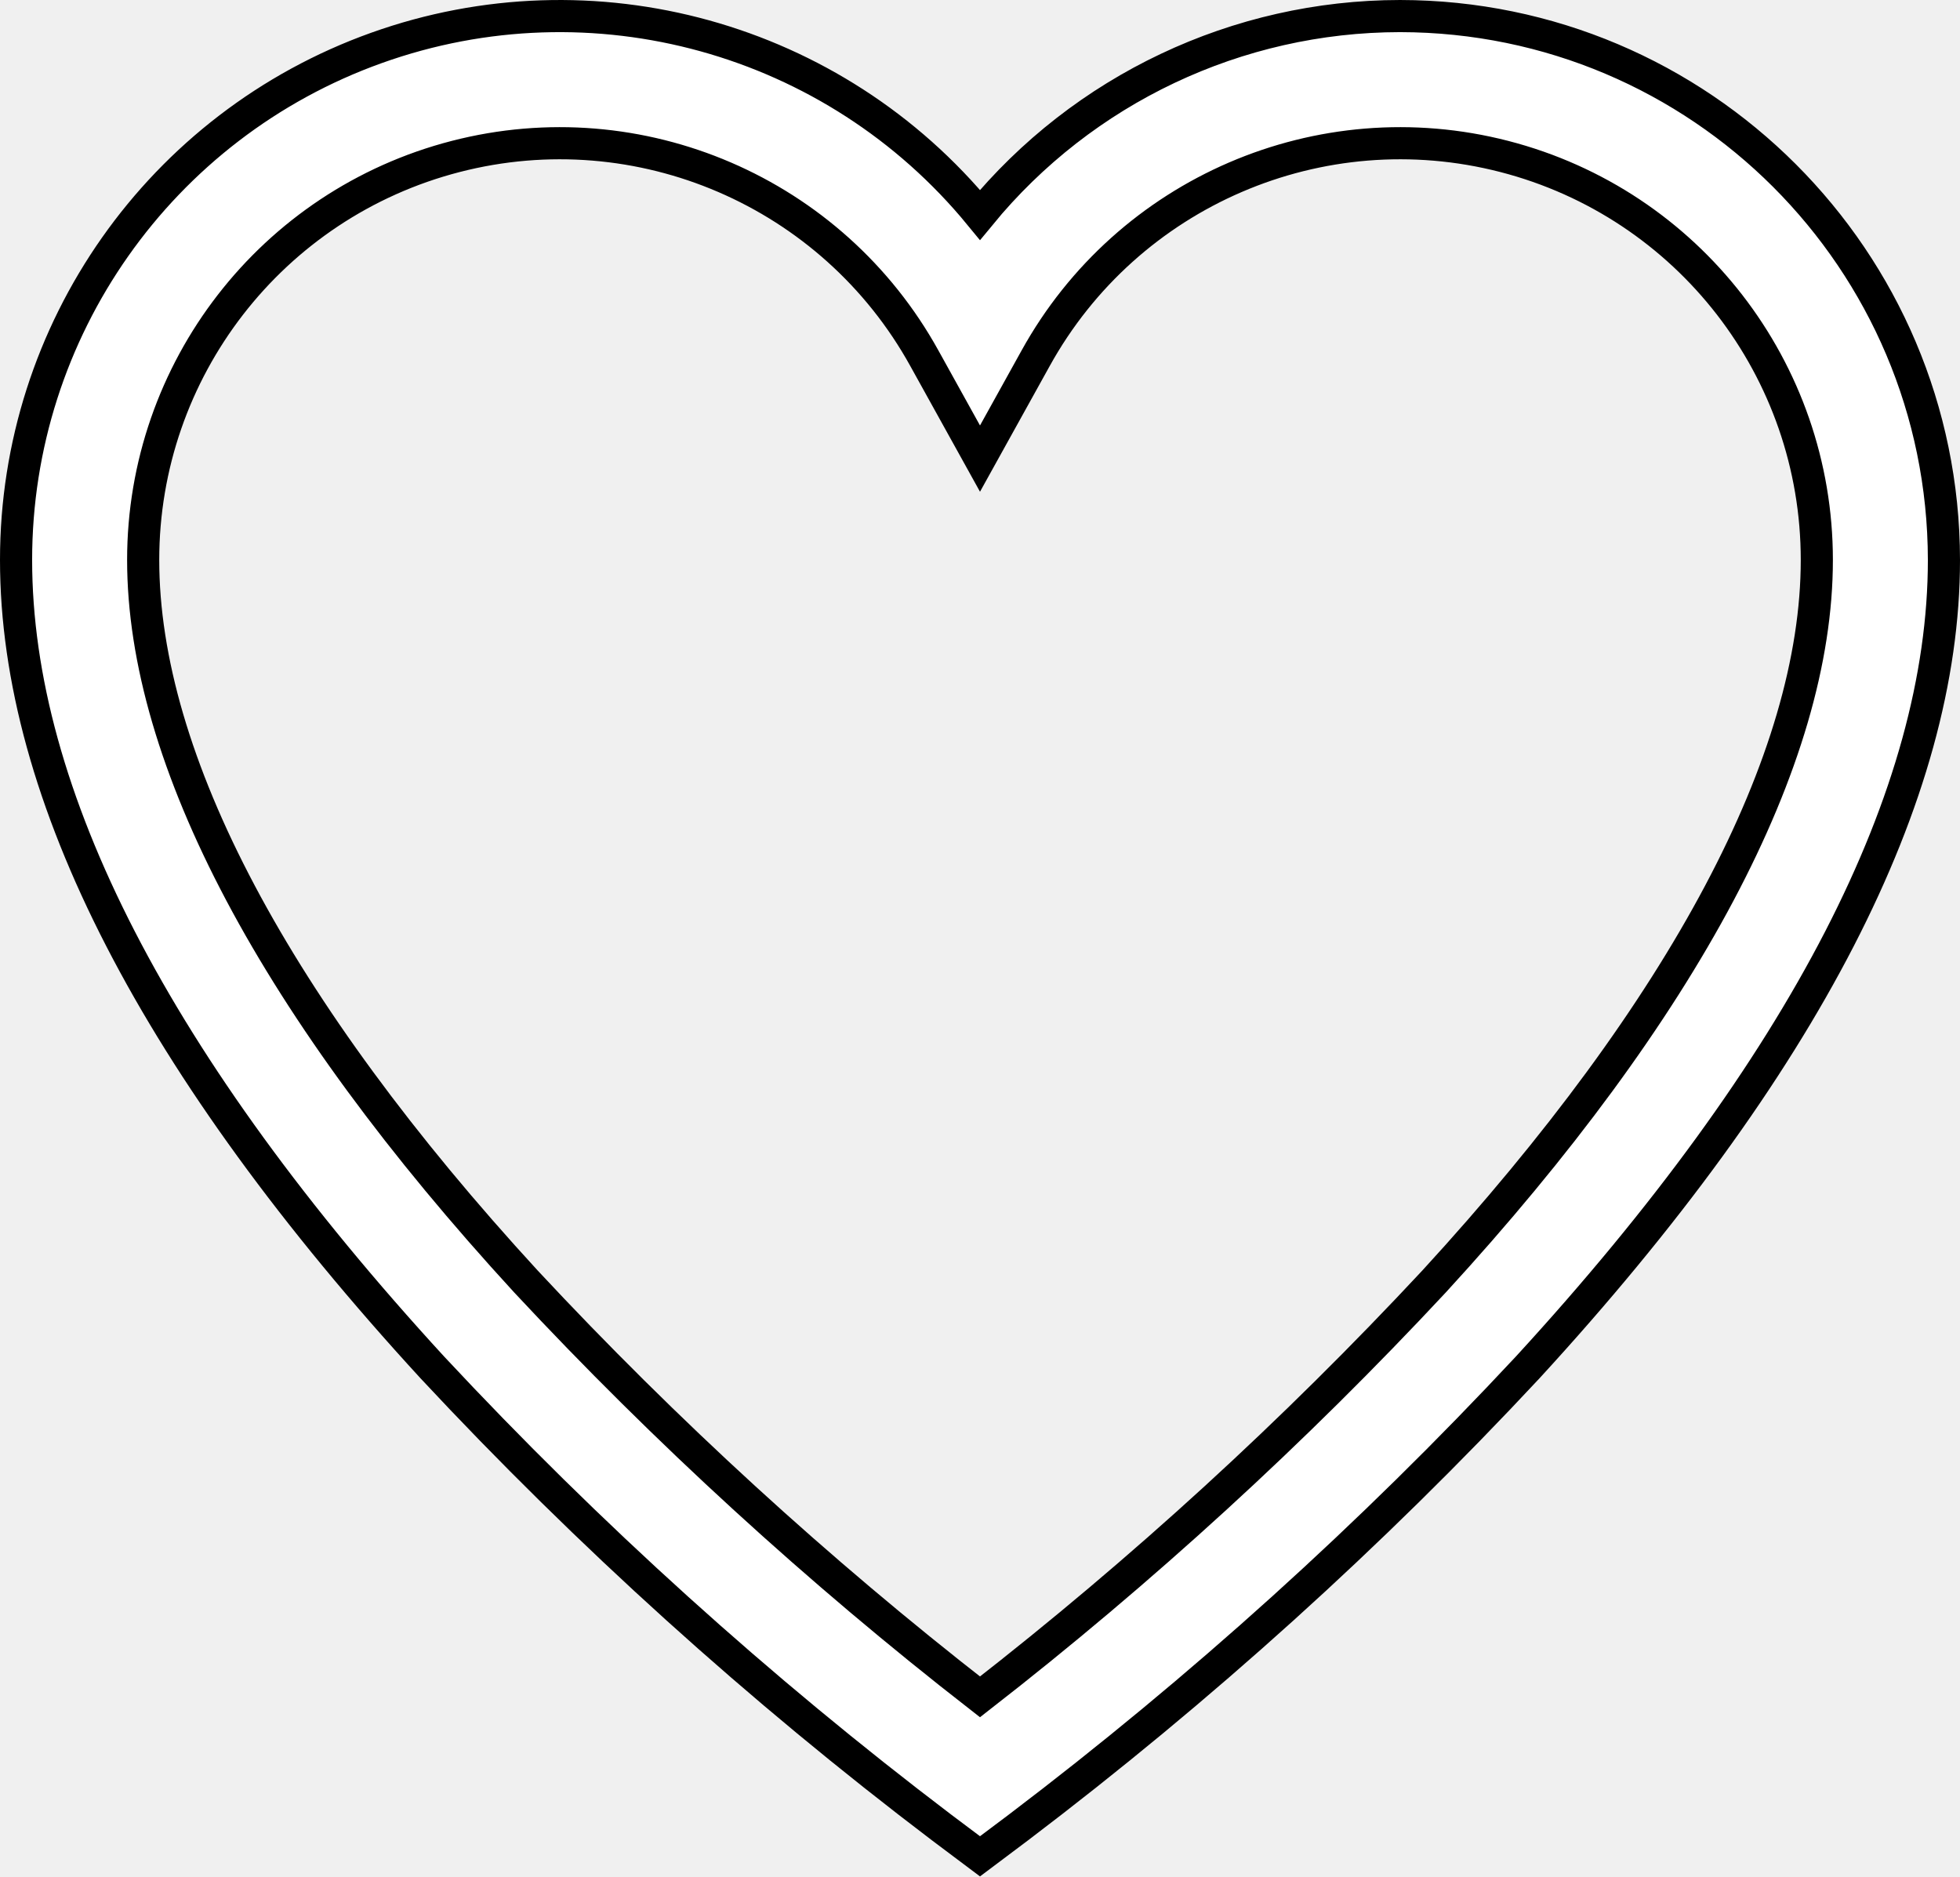
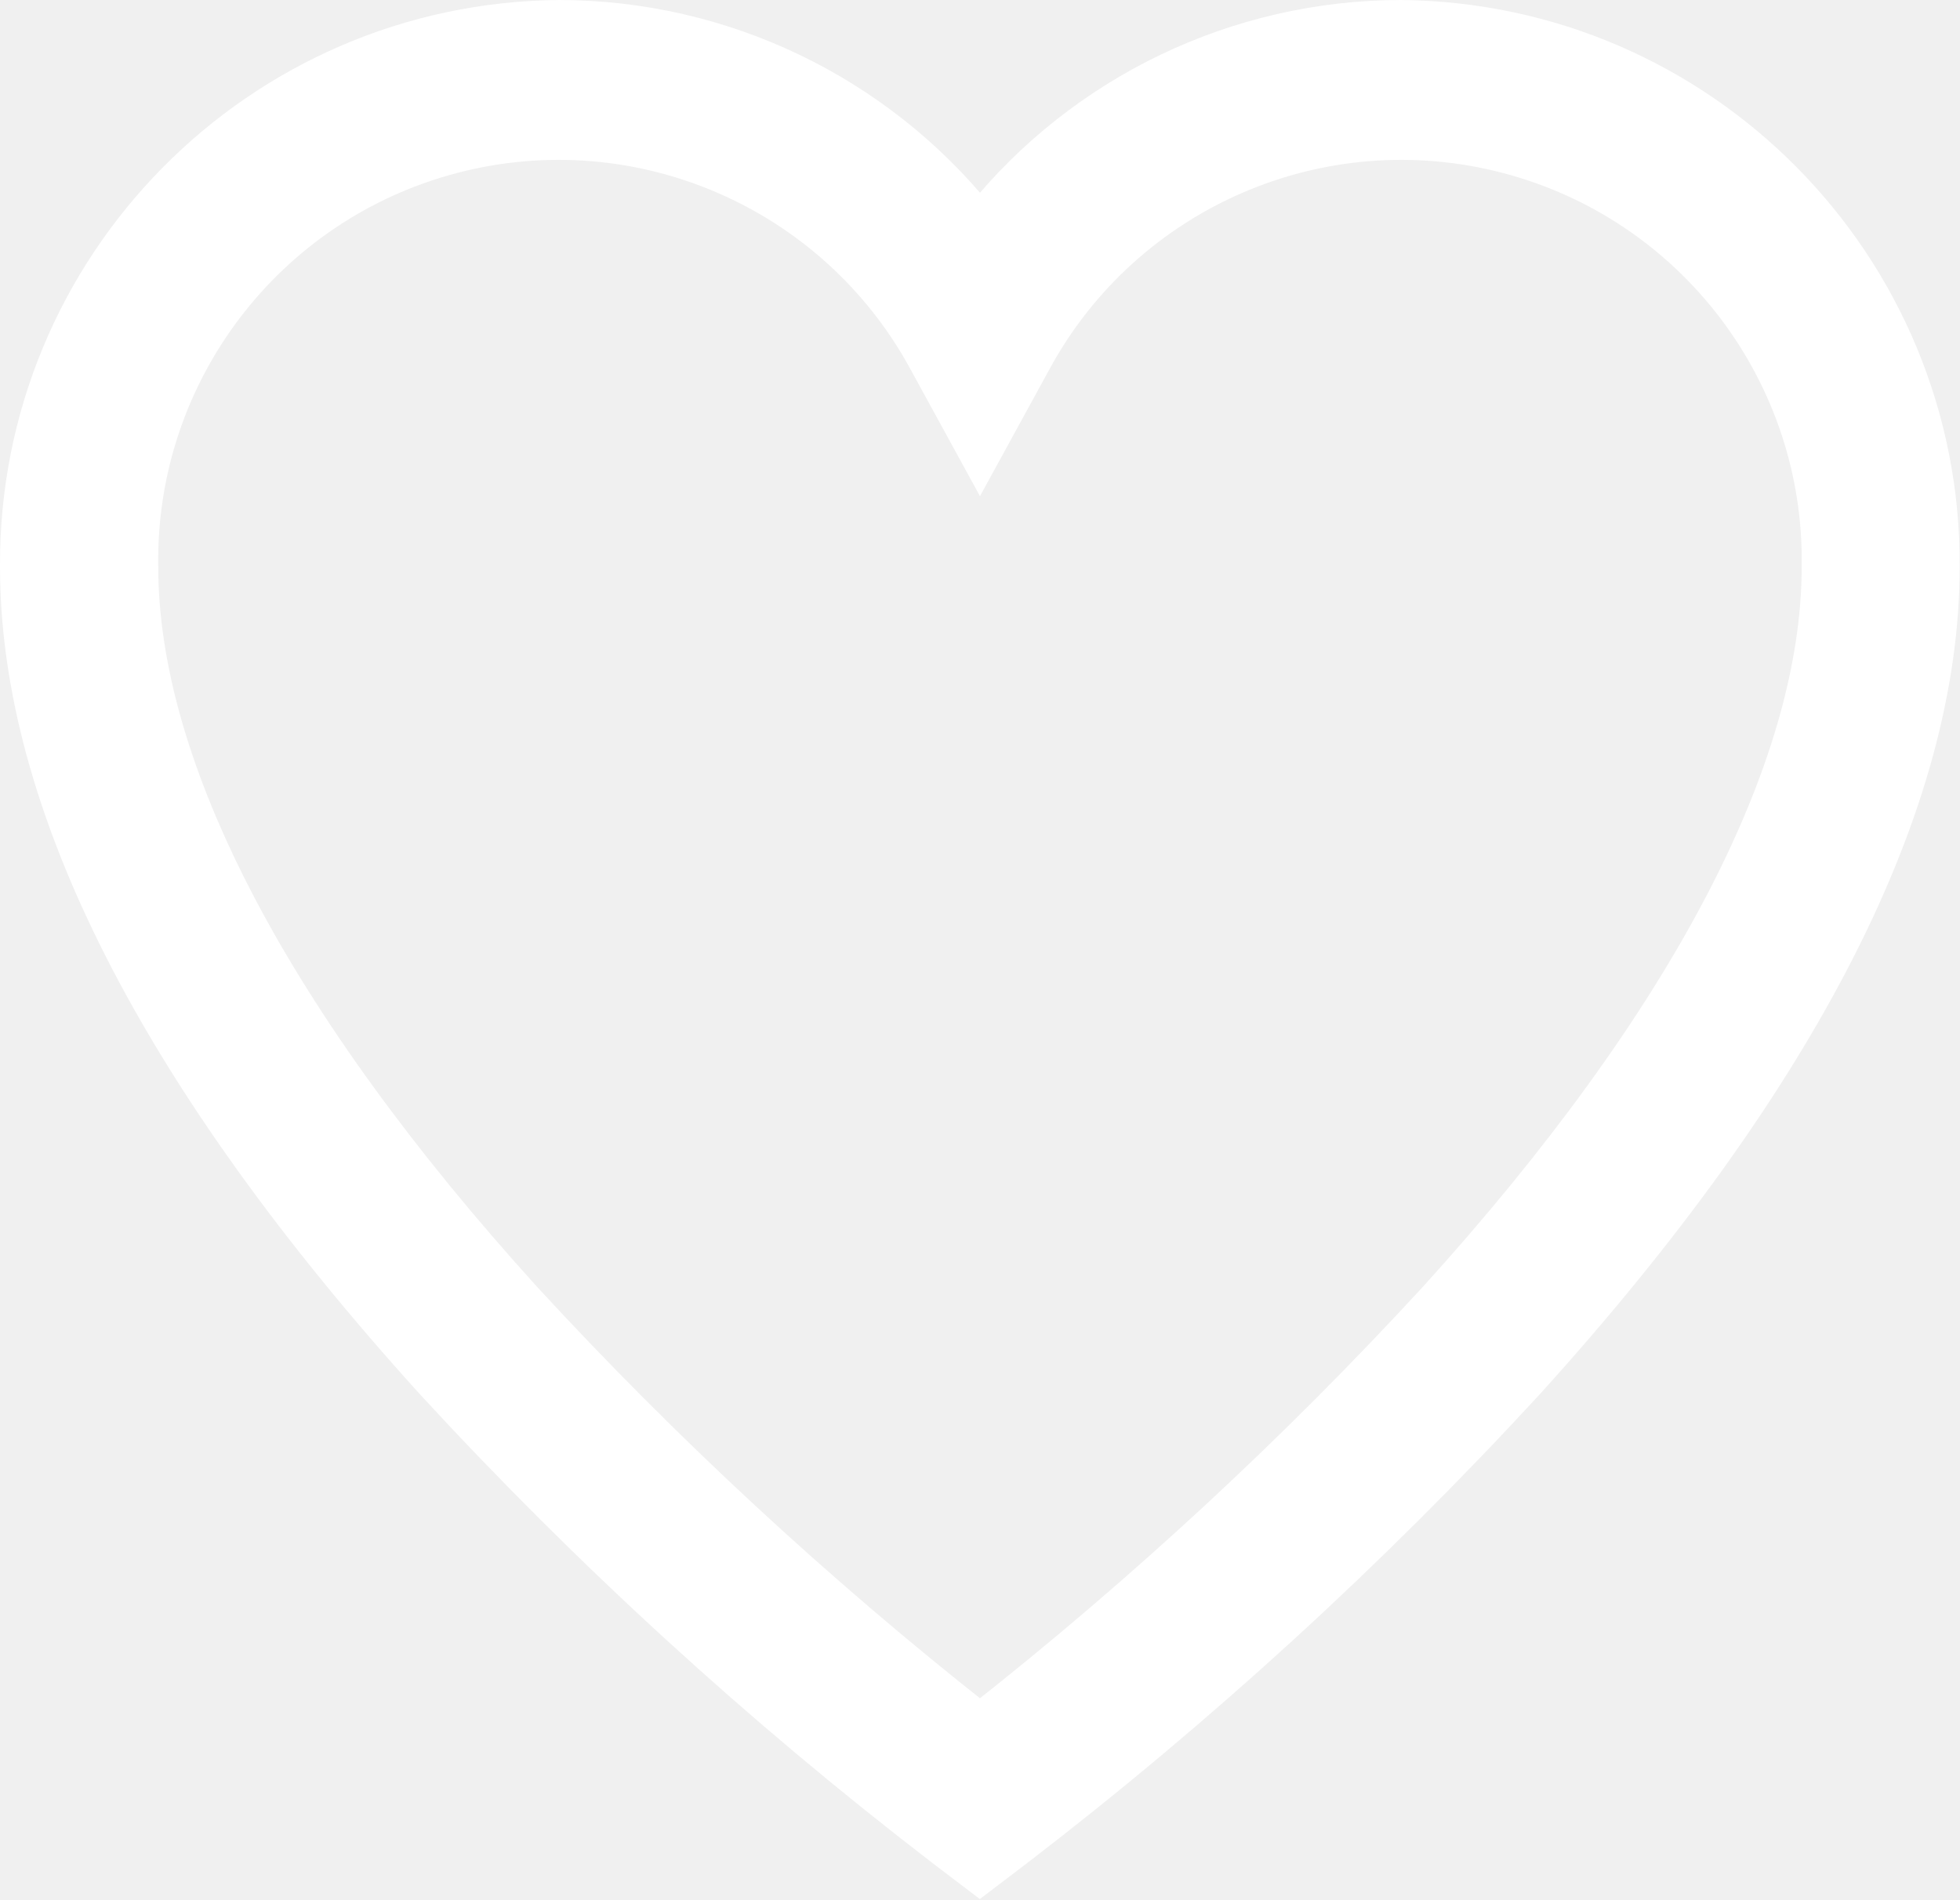
- <svg xmlns="http://www.w3.org/2000/svg" width="30.5" height="29.198" viewBox="0 0 30.5 29.198">
-   <path id="favourite" d="M21.536,10.346A8.465,8.465,0,0,0,15,13.44,8.46,8.46,0,0,0,0,18.81c0,3.654,2.179,7.881,6.477,12.563a62.381,62.381,0,0,0,7.929,7.162l.594.446.594-.446a62.379,62.379,0,0,0,7.929-7.162C27.821,26.691,30,22.464,30,18.81A8.473,8.473,0,0,0,21.536,10.346Zm.53,19.69A60.154,60.154,0,0,1,15,36.5a60.163,60.163,0,0,1-7.066-6.464c-3.9-4.245-5.956-8.127-5.956-11.226a6.483,6.483,0,0,1,12.157-3.138L15,17.232l.865-1.56A6.483,6.483,0,0,1,28.022,18.81C28.022,21.909,25.962,25.791,22.066,30.036Z" transform="translate(0.25 -10.096)" fill="#fff" stroke="#000000" stroke-width="0.5" />
+ <svg xmlns="http://www.w3.org/2000/svg" width="31.535" height="30.564" viewBox="0 0 31.535 30.564">
+   <path id="favorite_1_" data-name="favorite (1)" d="M22.279,10.346a8.715,8.715,0,0,0-6.762,3.241,8.714,8.714,0,0,0-6.762-3.241A8.822,8.822,0,0,0,0,19.213c0,3.829,2.254,8.257,6.7,13.162a64.807,64.807,0,0,0,8.2,7.5l.615.468.615-.468a64.8,64.8,0,0,0,8.2-7.5c4.446-4.905,6.7-9.334,6.7-13.162A8.822,8.822,0,0,0,22.279,10.346Zm.548,20.628a62.514,62.514,0,0,1-7.31,6.771,62.524,62.524,0,0,1-7.31-6.771C4.177,26.527,2.046,22.46,2.046,19.213a6.692,6.692,0,0,1,12.576-3.288l.895,1.635.895-1.635a6.692,6.692,0,0,1,12.576,3.288C28.988,22.46,26.858,26.527,22.827,30.974Z" transform="translate(0.25 -10.096)" fill="#fff" stroke="#fff" stroke-width="0.5" />
</svg>
